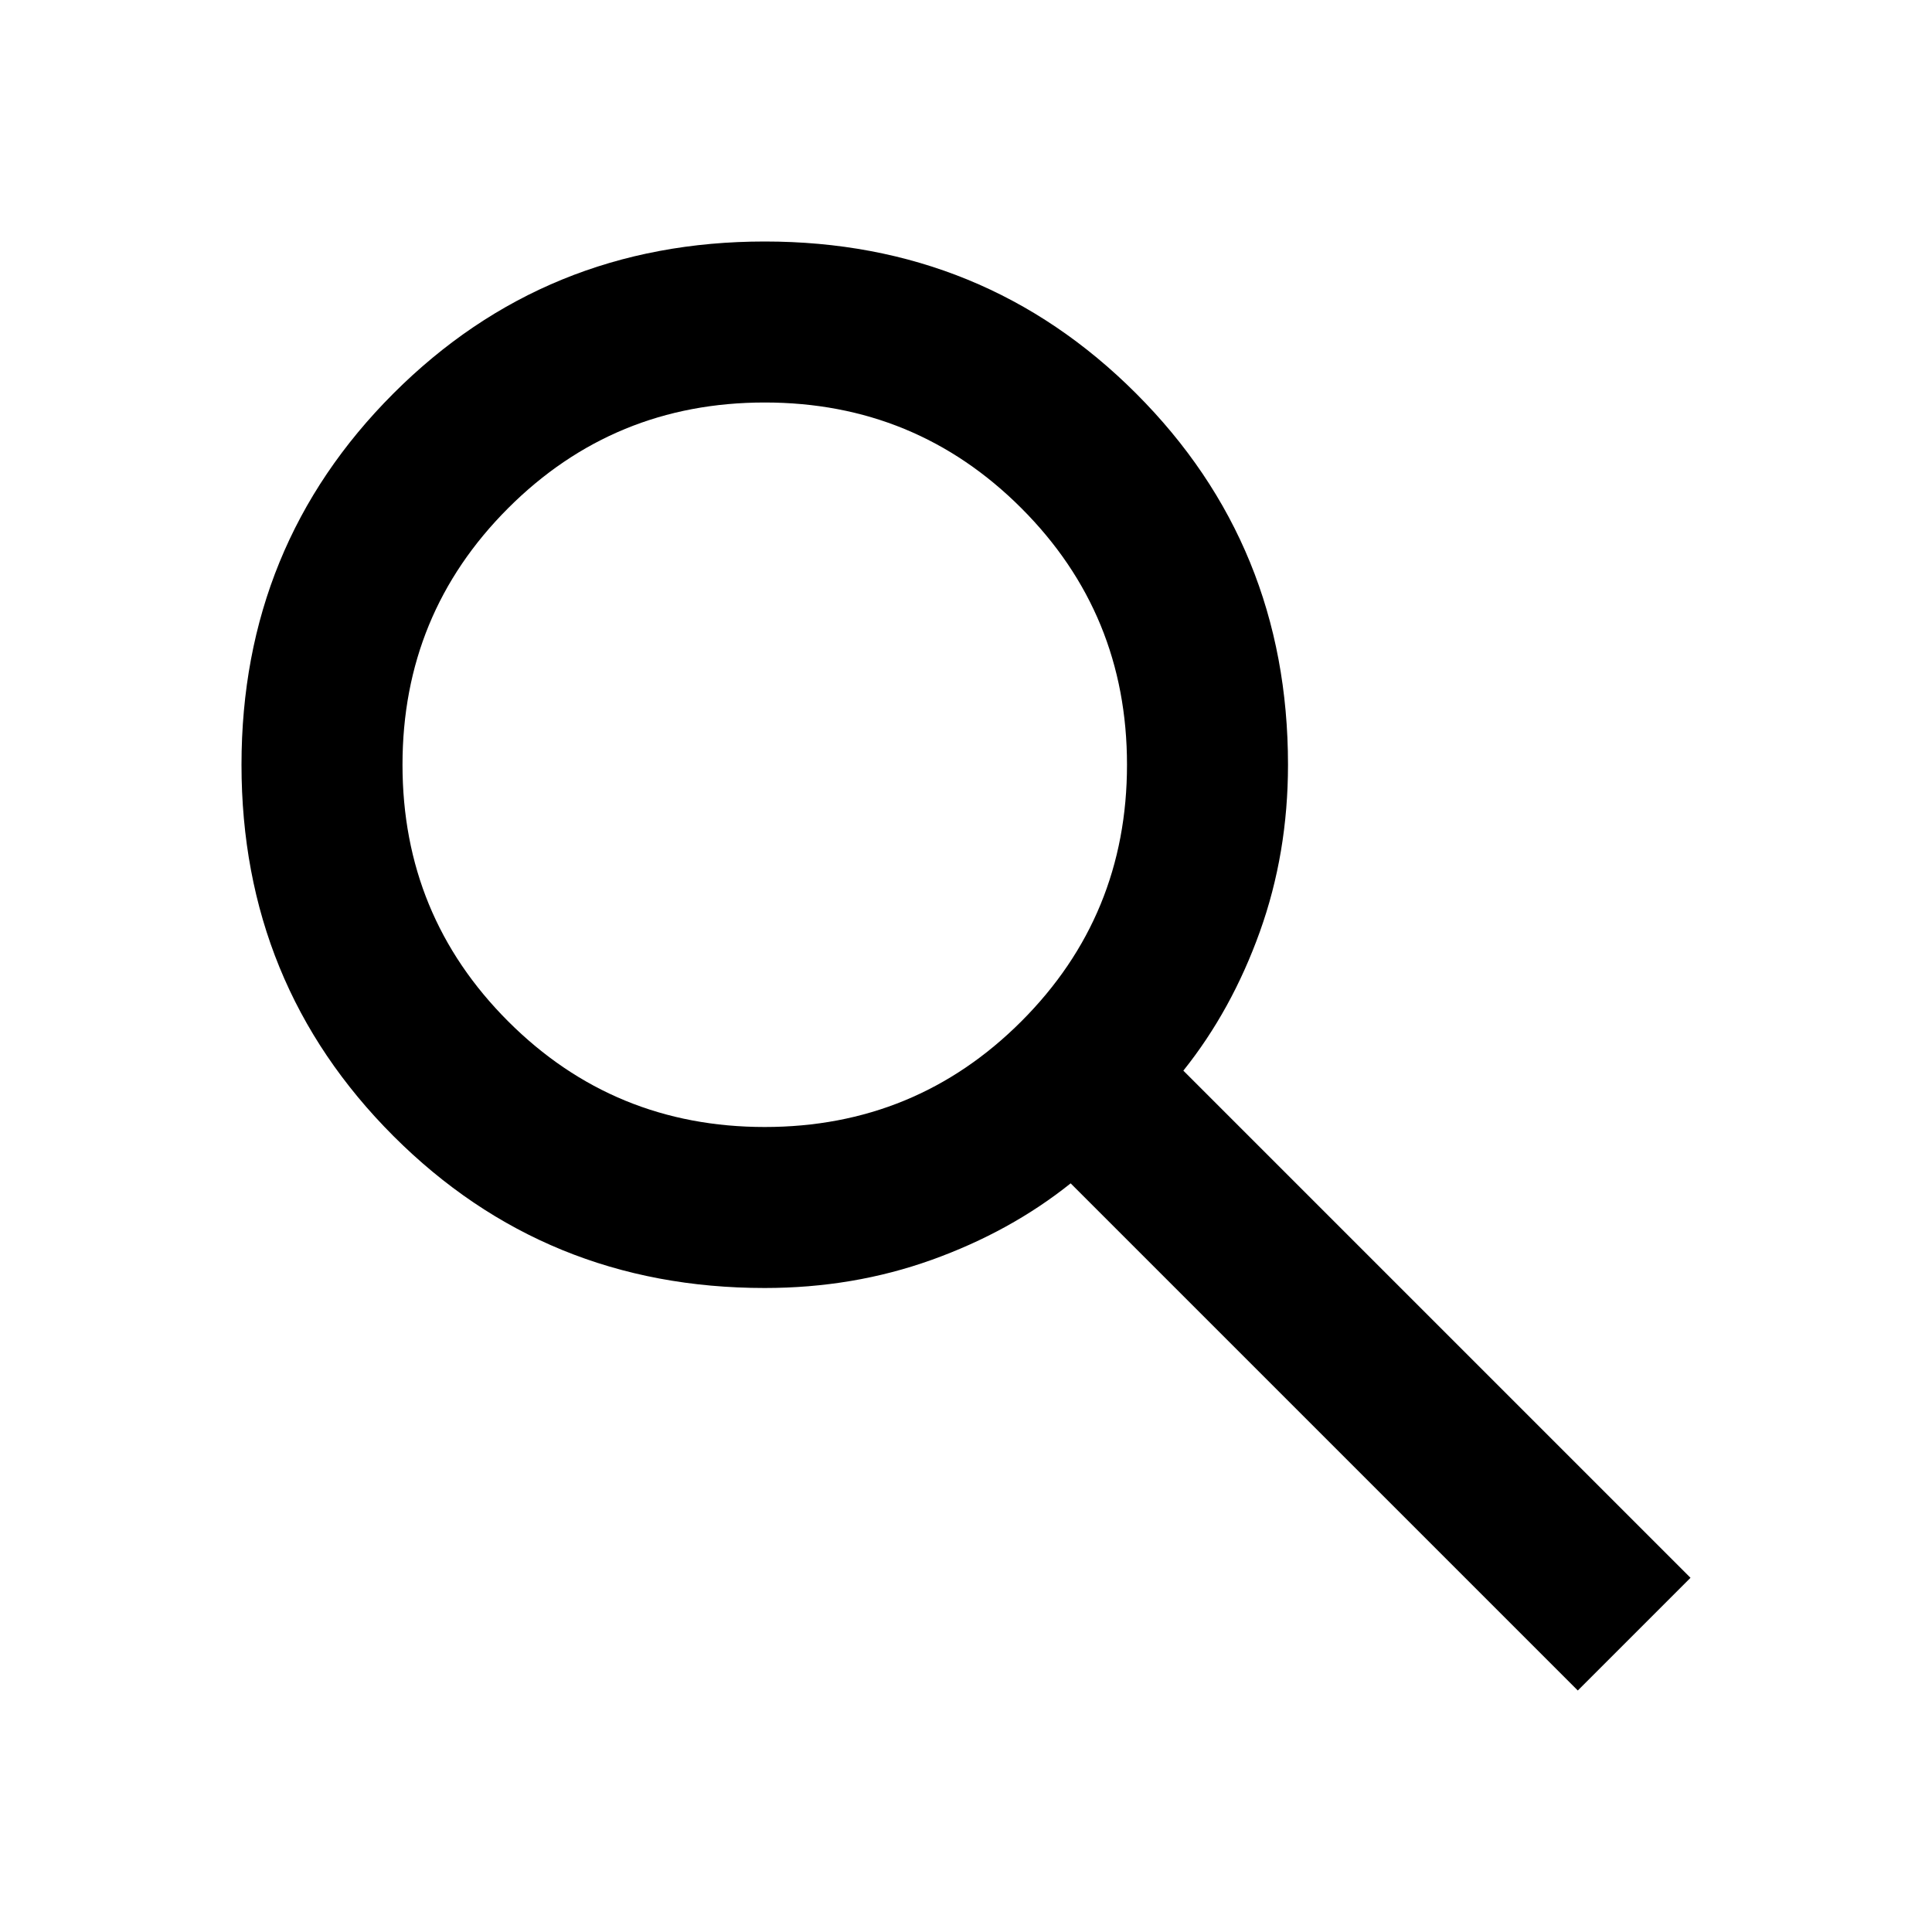
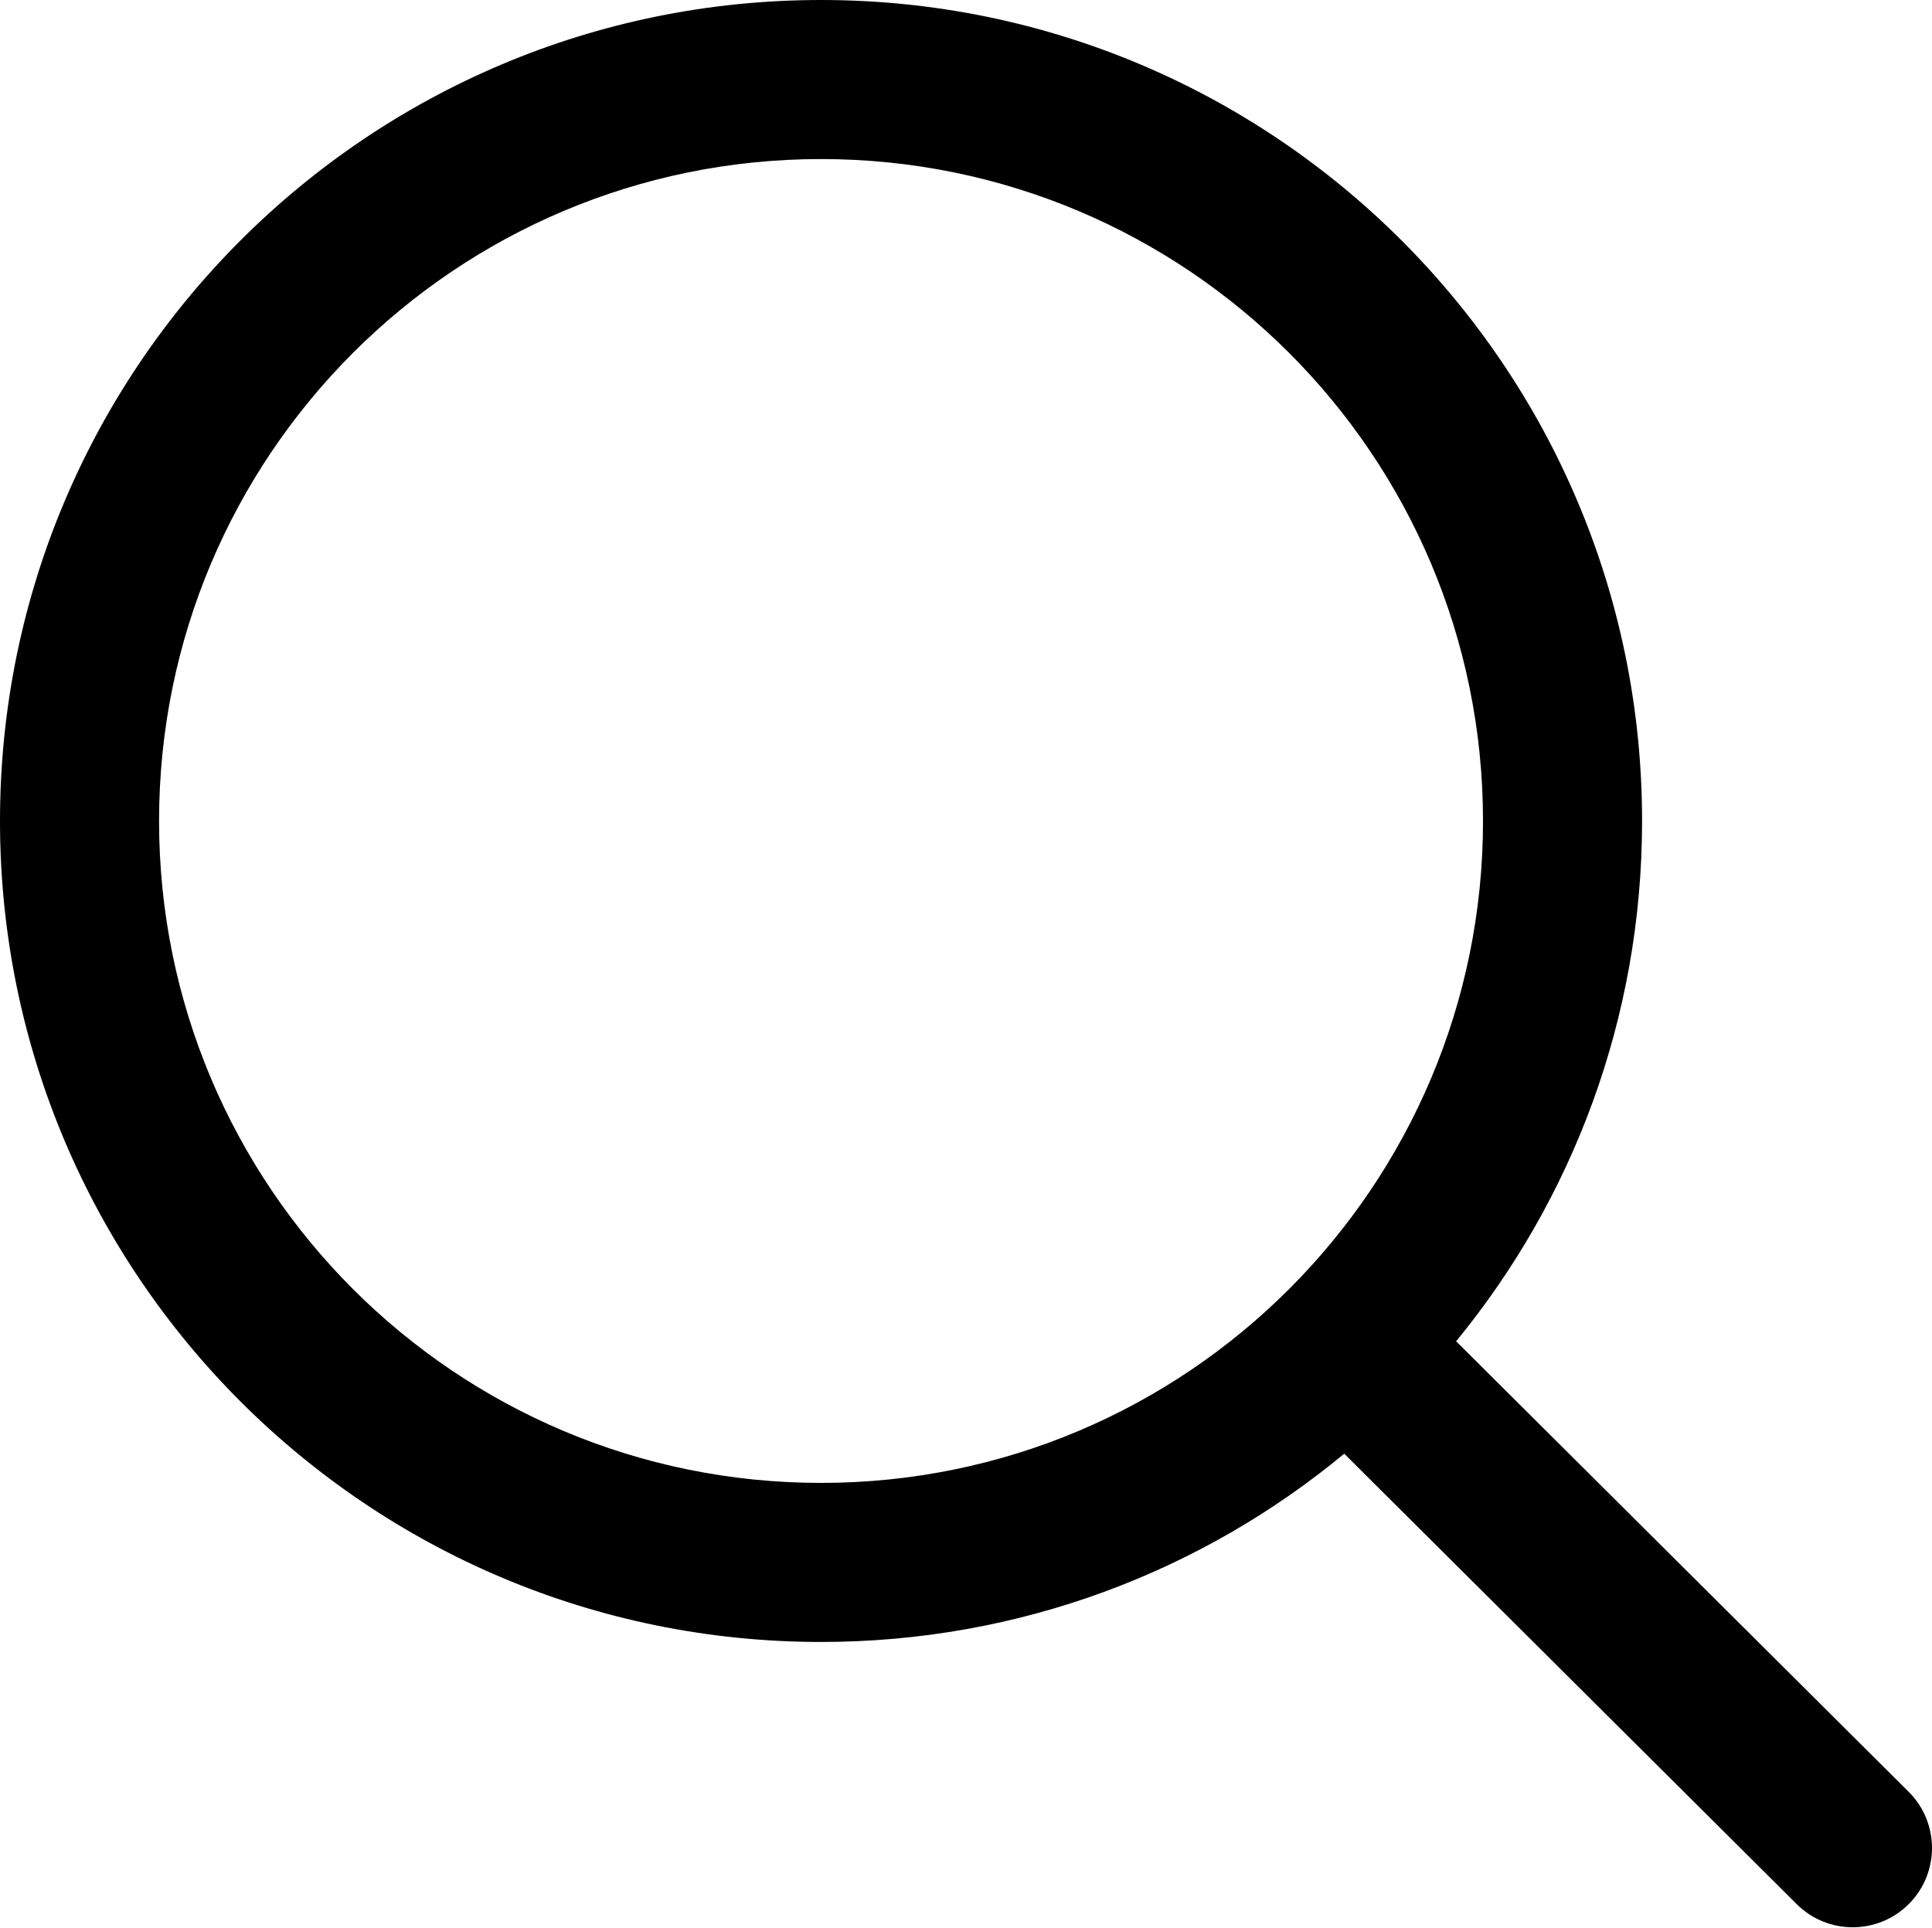
- <svg xmlns="http://www.w3.org/2000/svg" height="24px" viewBox="0 -960 960 960" width="24px" fill="#000000">
-   <path d="M784-120 532-372q-30 24-69 38t-83 14q-109 0-184.5-75.5T120-580q0-109 75.5-184.5T380-840q109 0 184.5 75.5T640-580q0 44-14 83t-38 69l252 252-56 56ZM380-400q75 0 127.5-52.5T560-580q0-75-52.5-127.5T380-760q-75 0-127.5 52.5T200-580q0 75 52.5 127.5T380-400Z" />
+ <svg xmlns="http://www.w3.org/2000/svg" shape-rendering="geometricPrecision" text-rendering="geometricPrecision" image-rendering="optimizeQuality" fill-rule="evenodd" clip-rule="evenodd" viewBox="0 0 512 510.784">
+   <path fill-rule="nonzero" d="M217.587 0c60.082 0 114.478 24.36 153.849 63.73 39.371 39.371 63.731 93.782 63.731 153.857 0 52.338-18.484 100.353-49.276 137.893l119.914 119.387c8.228 8.183 8.264 21.495.081 29.722s-21.495 8.264-29.722.081l-119.93-119.395c-37.641 31.166-85.957 49.892-138.647 49.892-60.075 0-114.486-24.36-153.857-63.731C24.36 332.065 0 277.669 0 217.587 0 157.512 24.36 103.101 63.73 63.73 103.101 24.36 157.512 0 217.587 0zm124.046 93.533c-31.737-31.737-75.605-51.379-124.046-51.379-48.448 0-92.317 19.642-124.054 51.379-31.737 31.737-51.379 75.606-51.379 124.054 0 48.441 19.642 92.309 51.379 124.046 31.737 31.737 75.606 51.379 124.054 51.379 48.441 0 92.309-19.642 124.046-51.379 31.737-31.737 51.379-75.605 51.379-124.046 0-48.448-19.642-92.317-51.379-124.054z" />
</svg>
